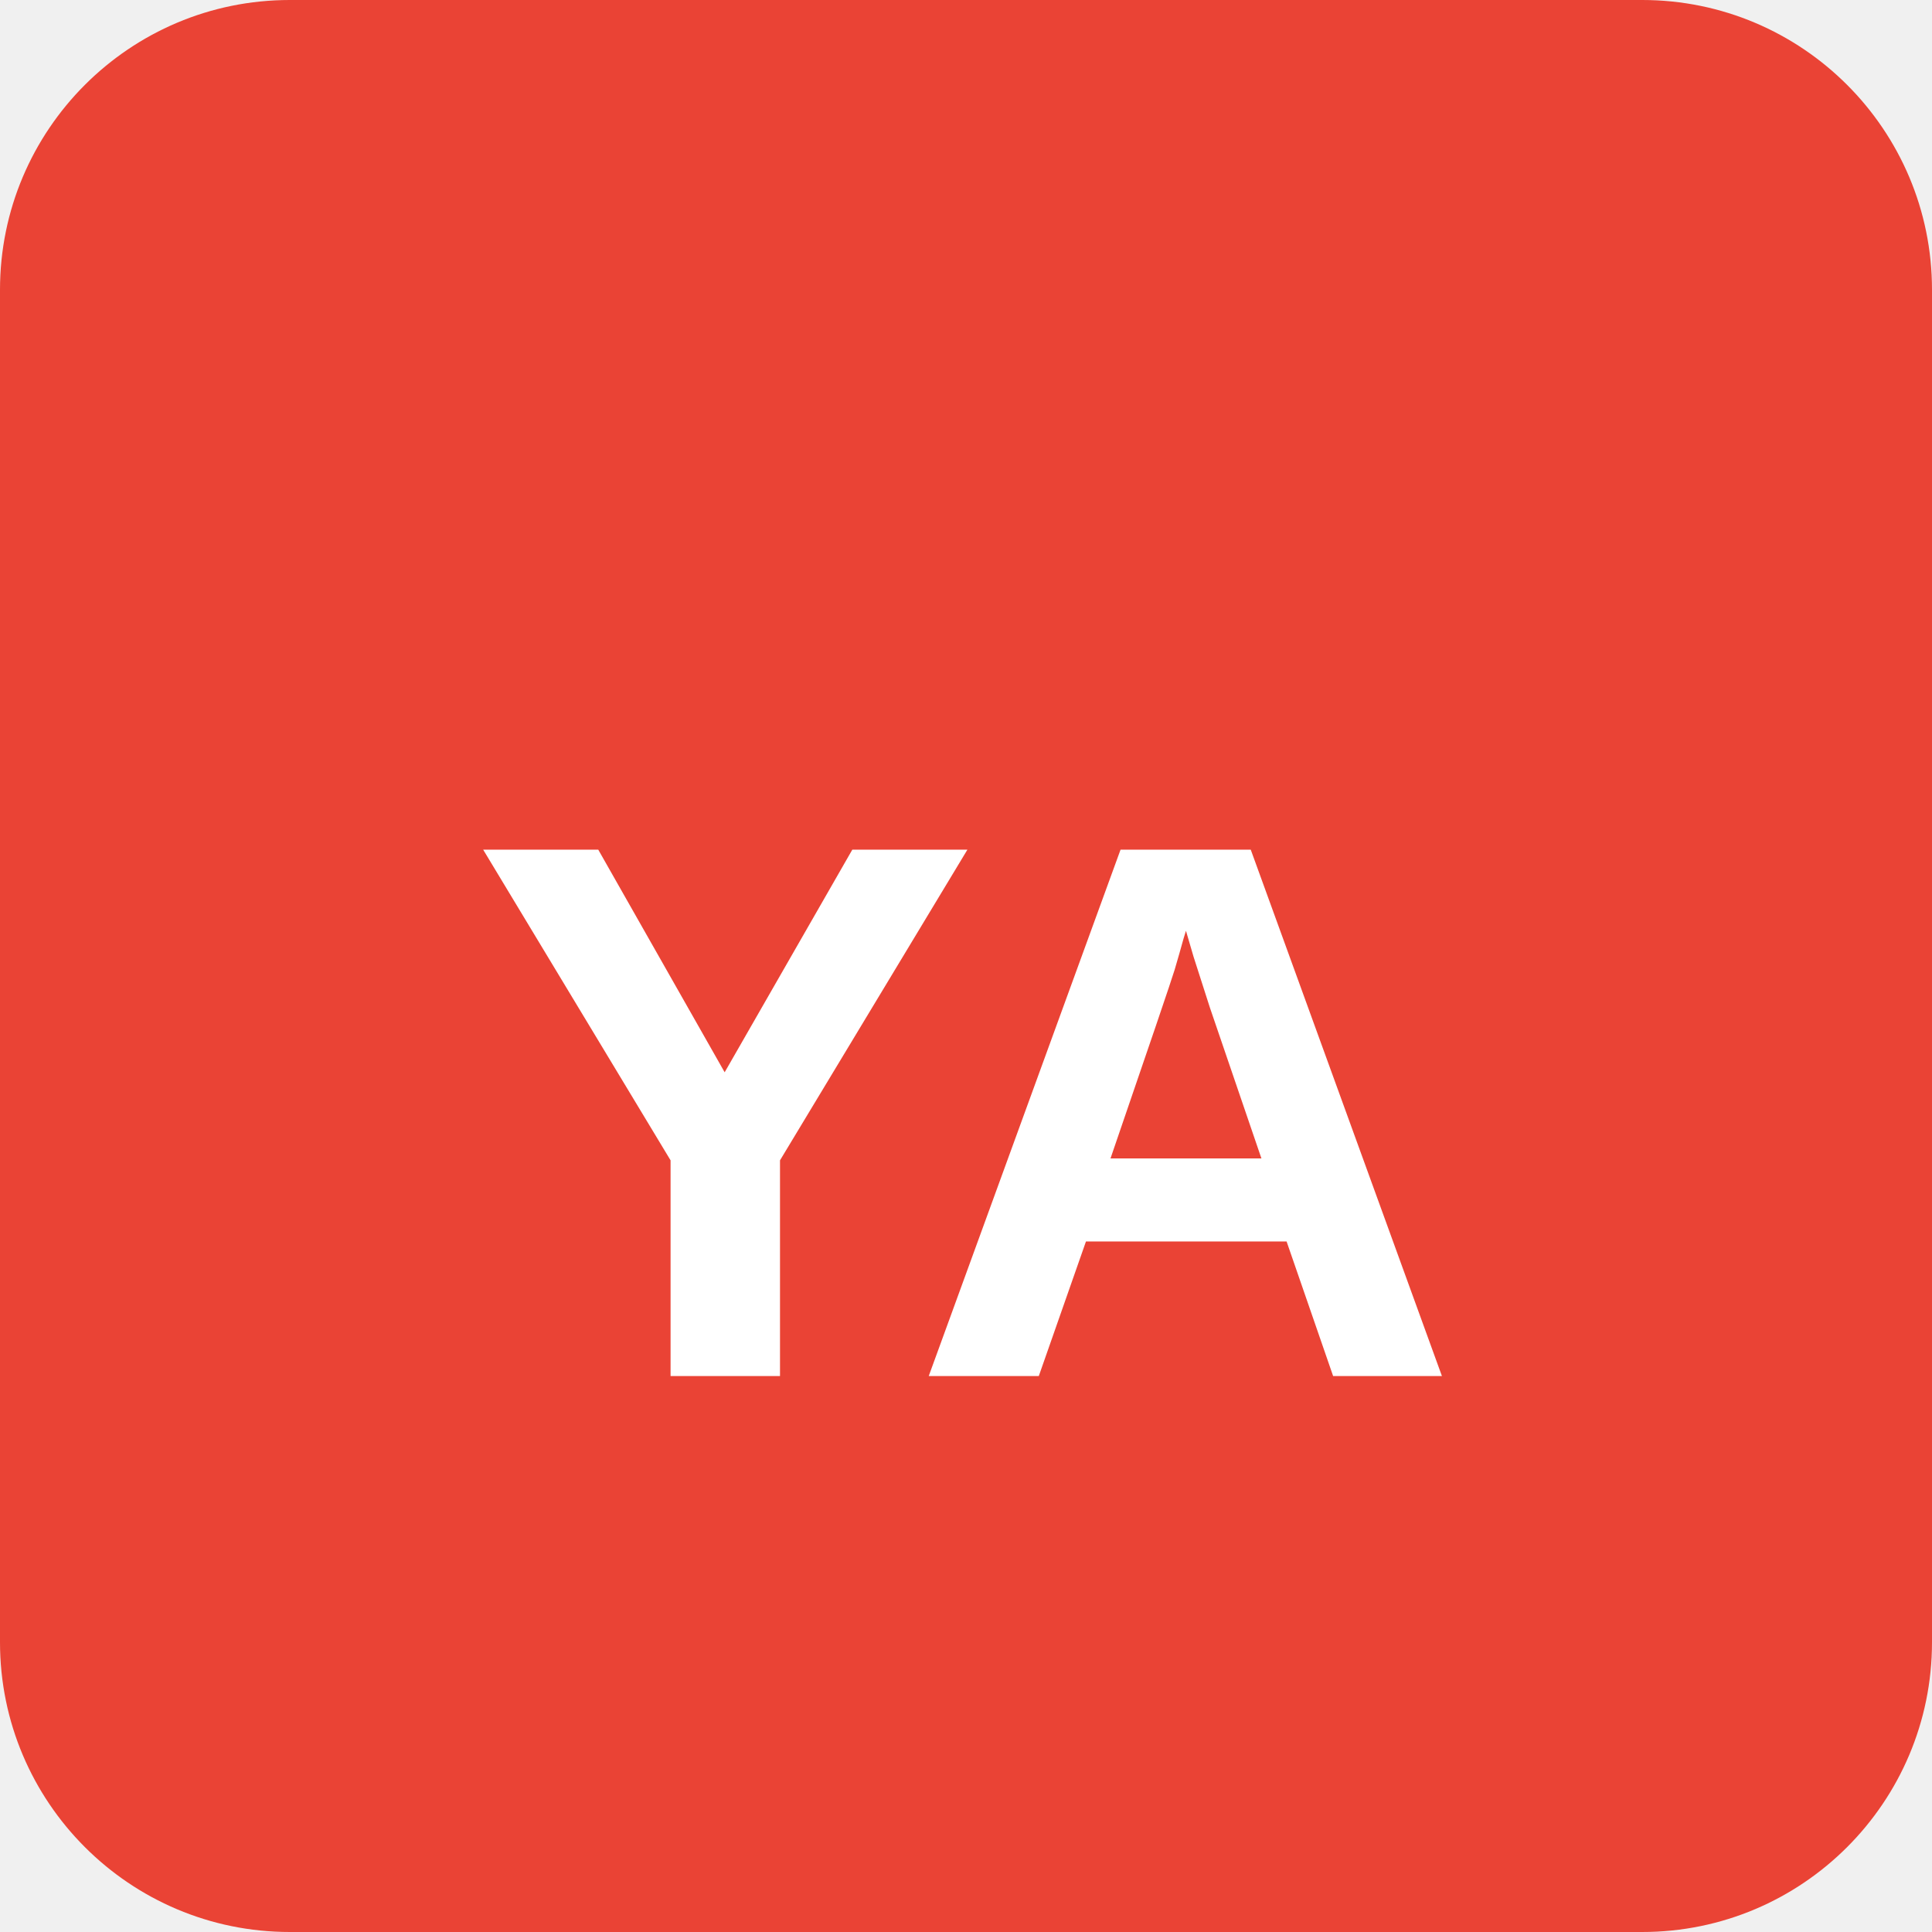
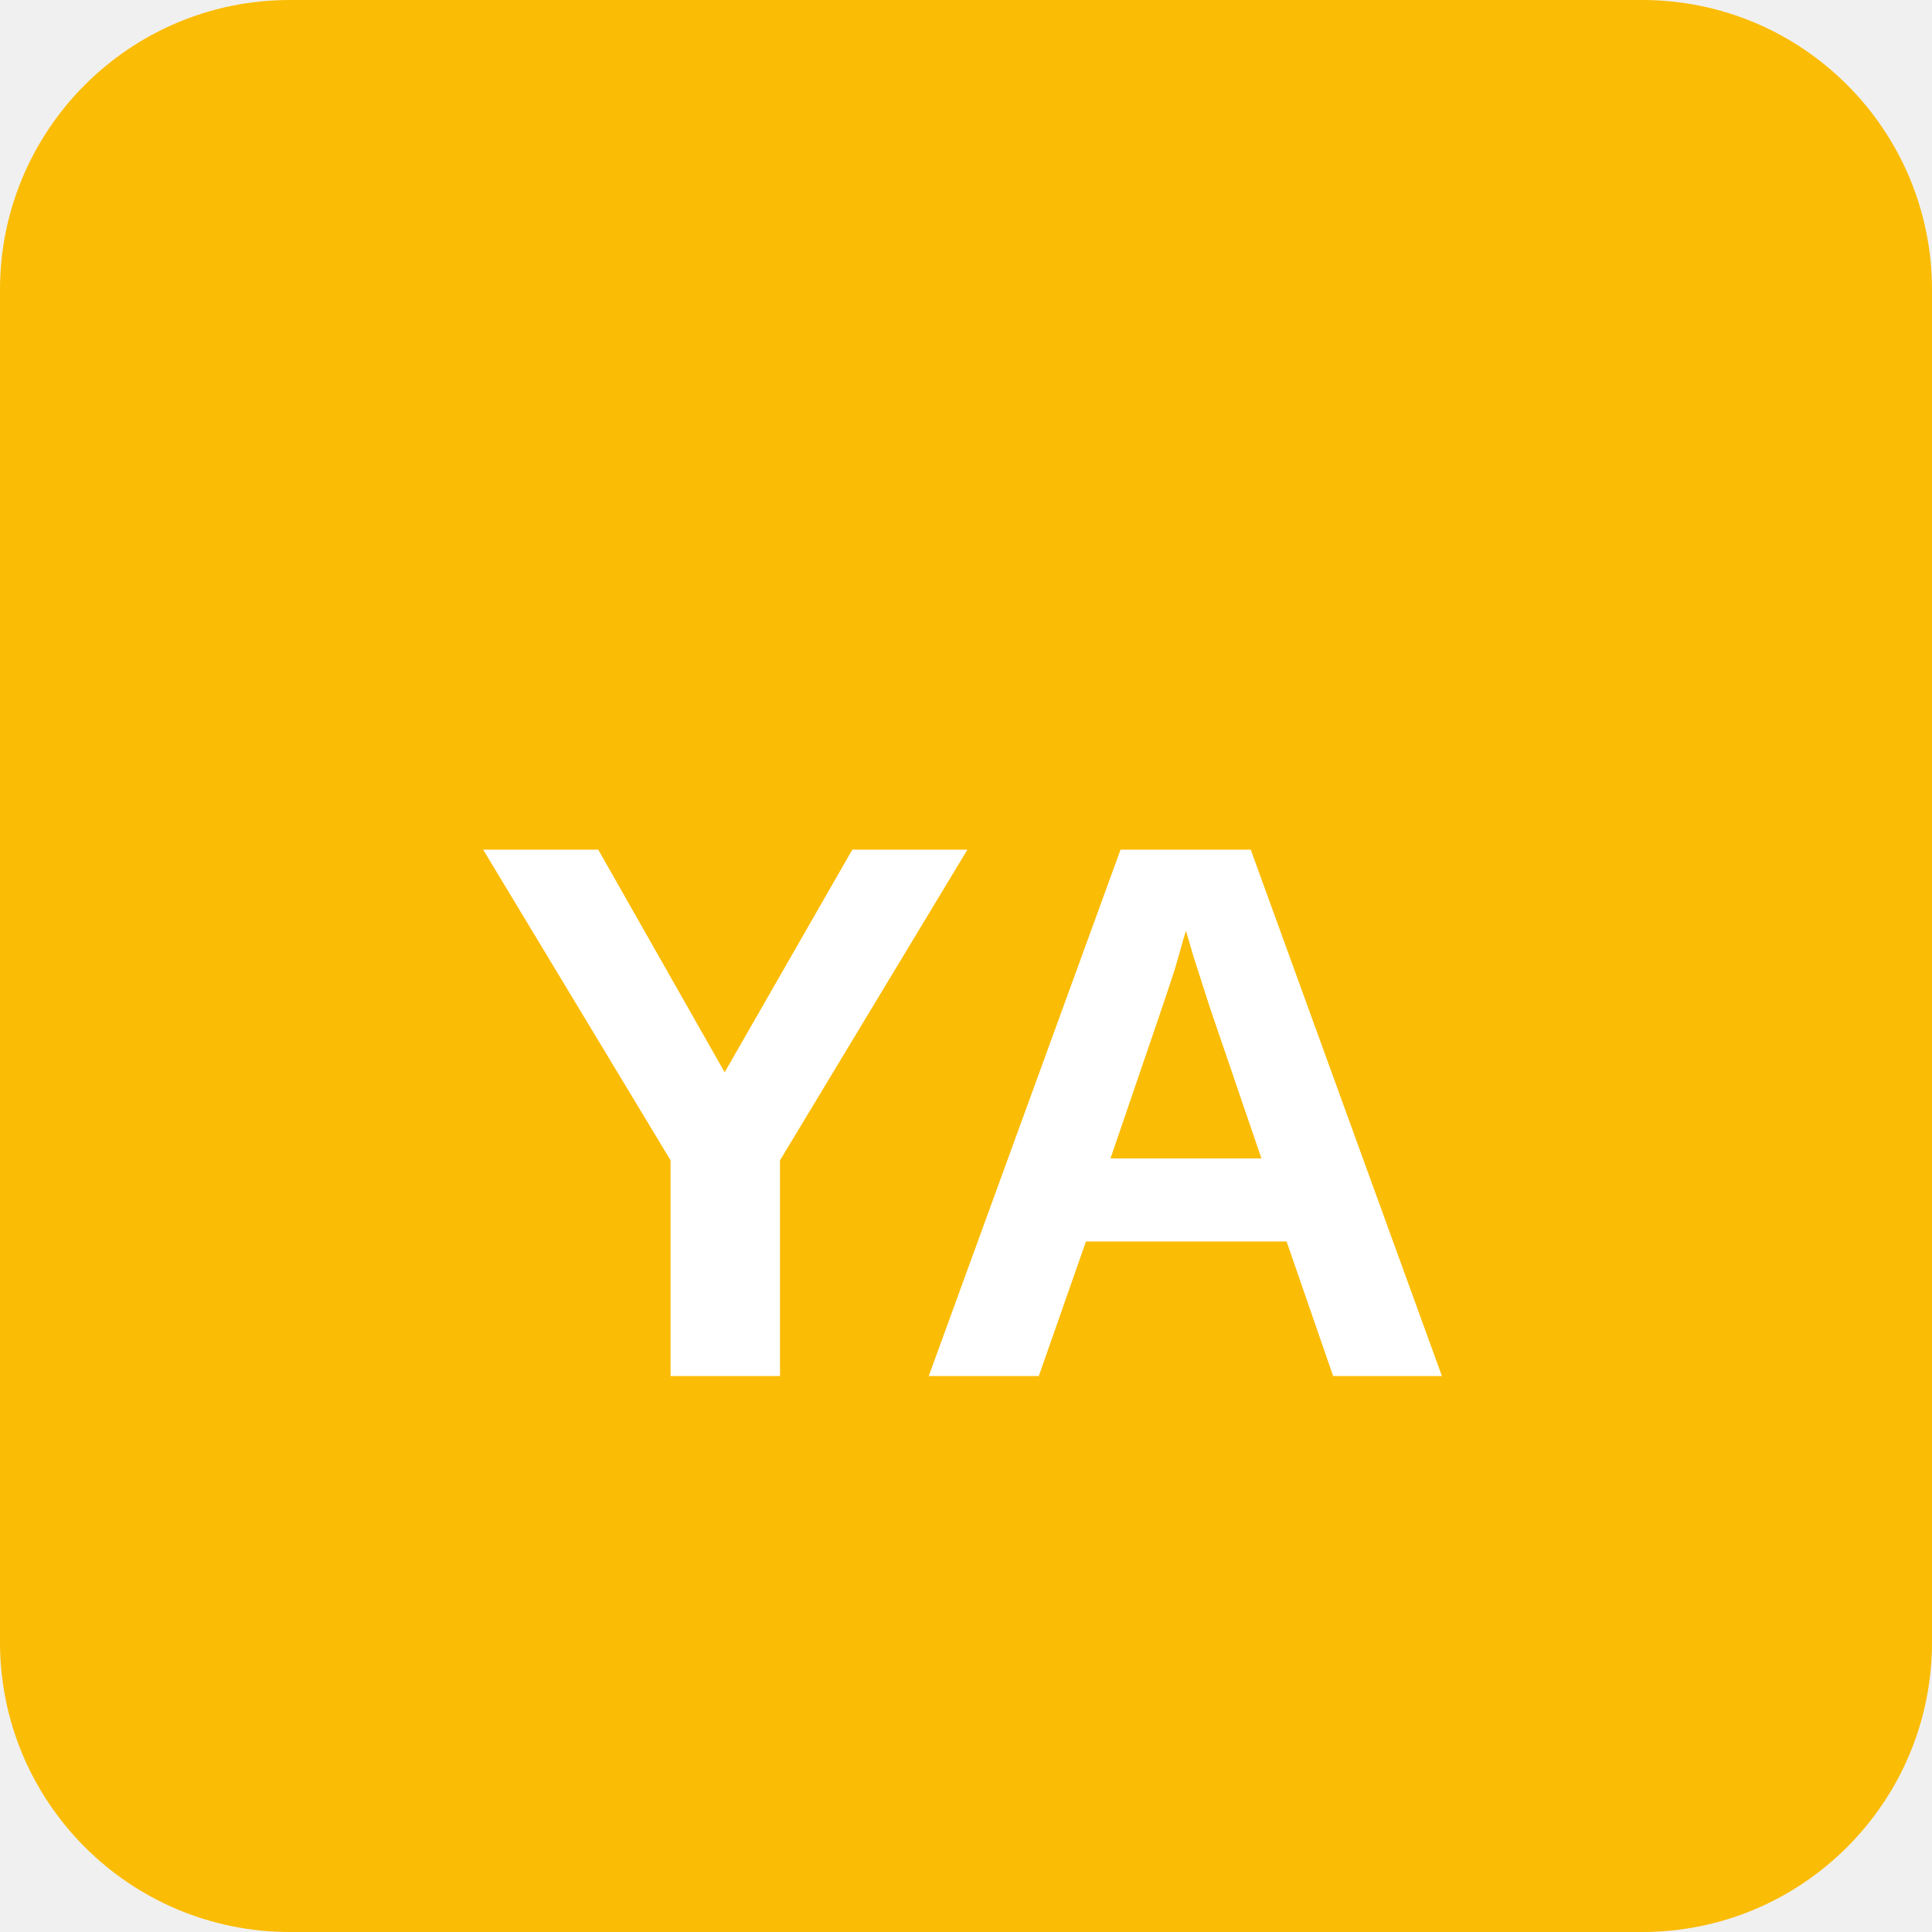
<svg xmlns="http://www.w3.org/2000/svg" width="48" height="48" viewBox="0 0 48 48">
-   <rect width="48" height="48" rx="7.2" fill="#EA4335" />
+   <rect width="48" height="48" rx="7.2" fill="#FBBC05" />
  <text x="50%" y="28.8" font-family="Arial, sans-serif" font-size="19" font-weight="bold" fill="#FFFFFF" text-anchor="middle" dominant-baseline="middle">
    YA
  </text>
</svg>
